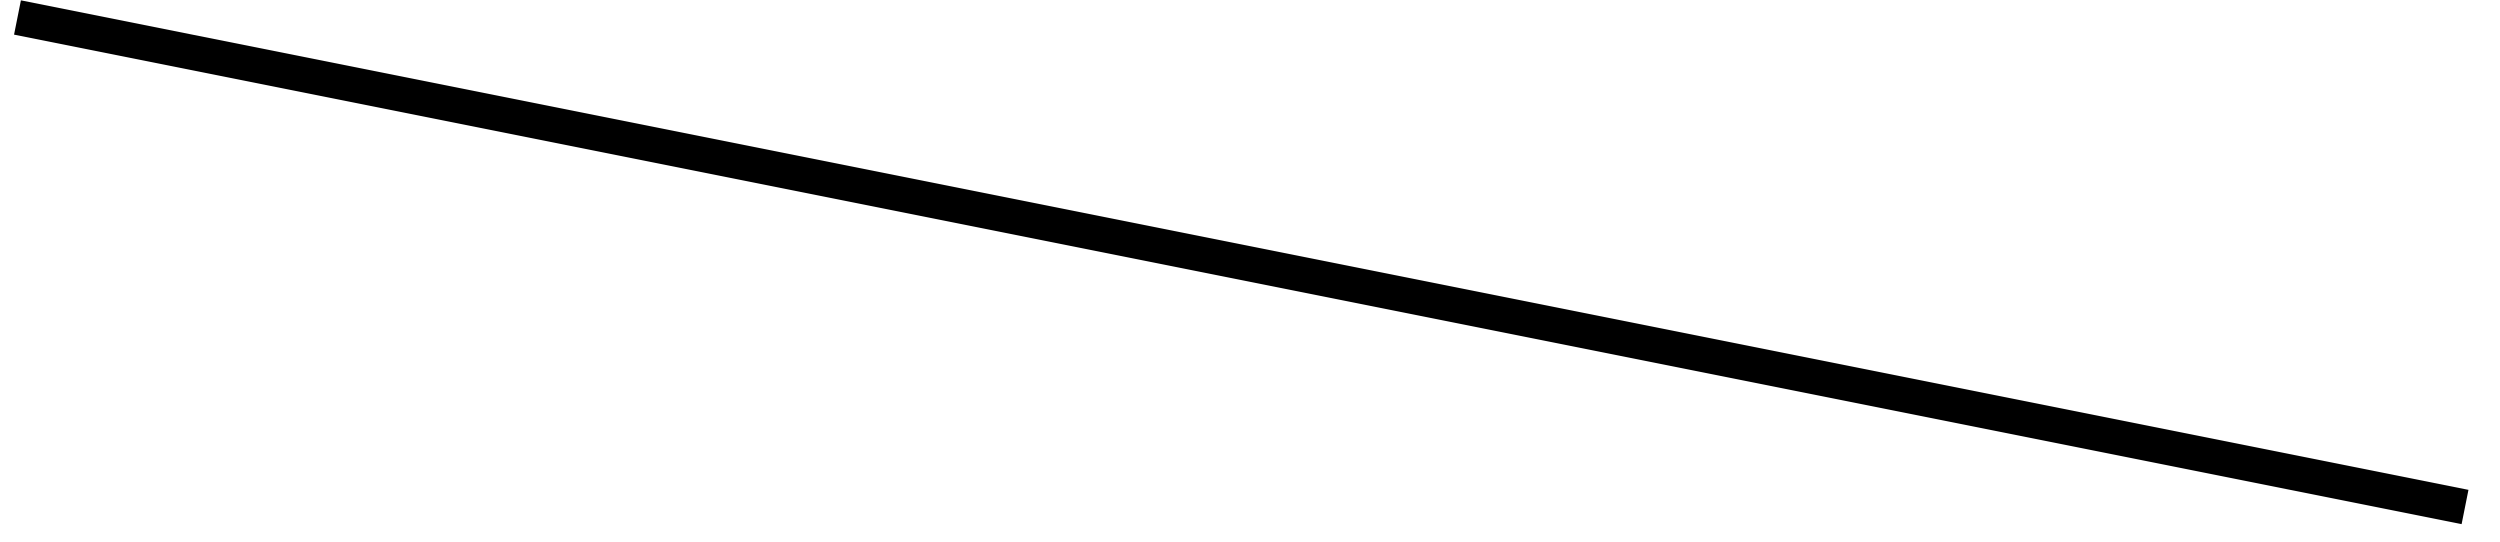
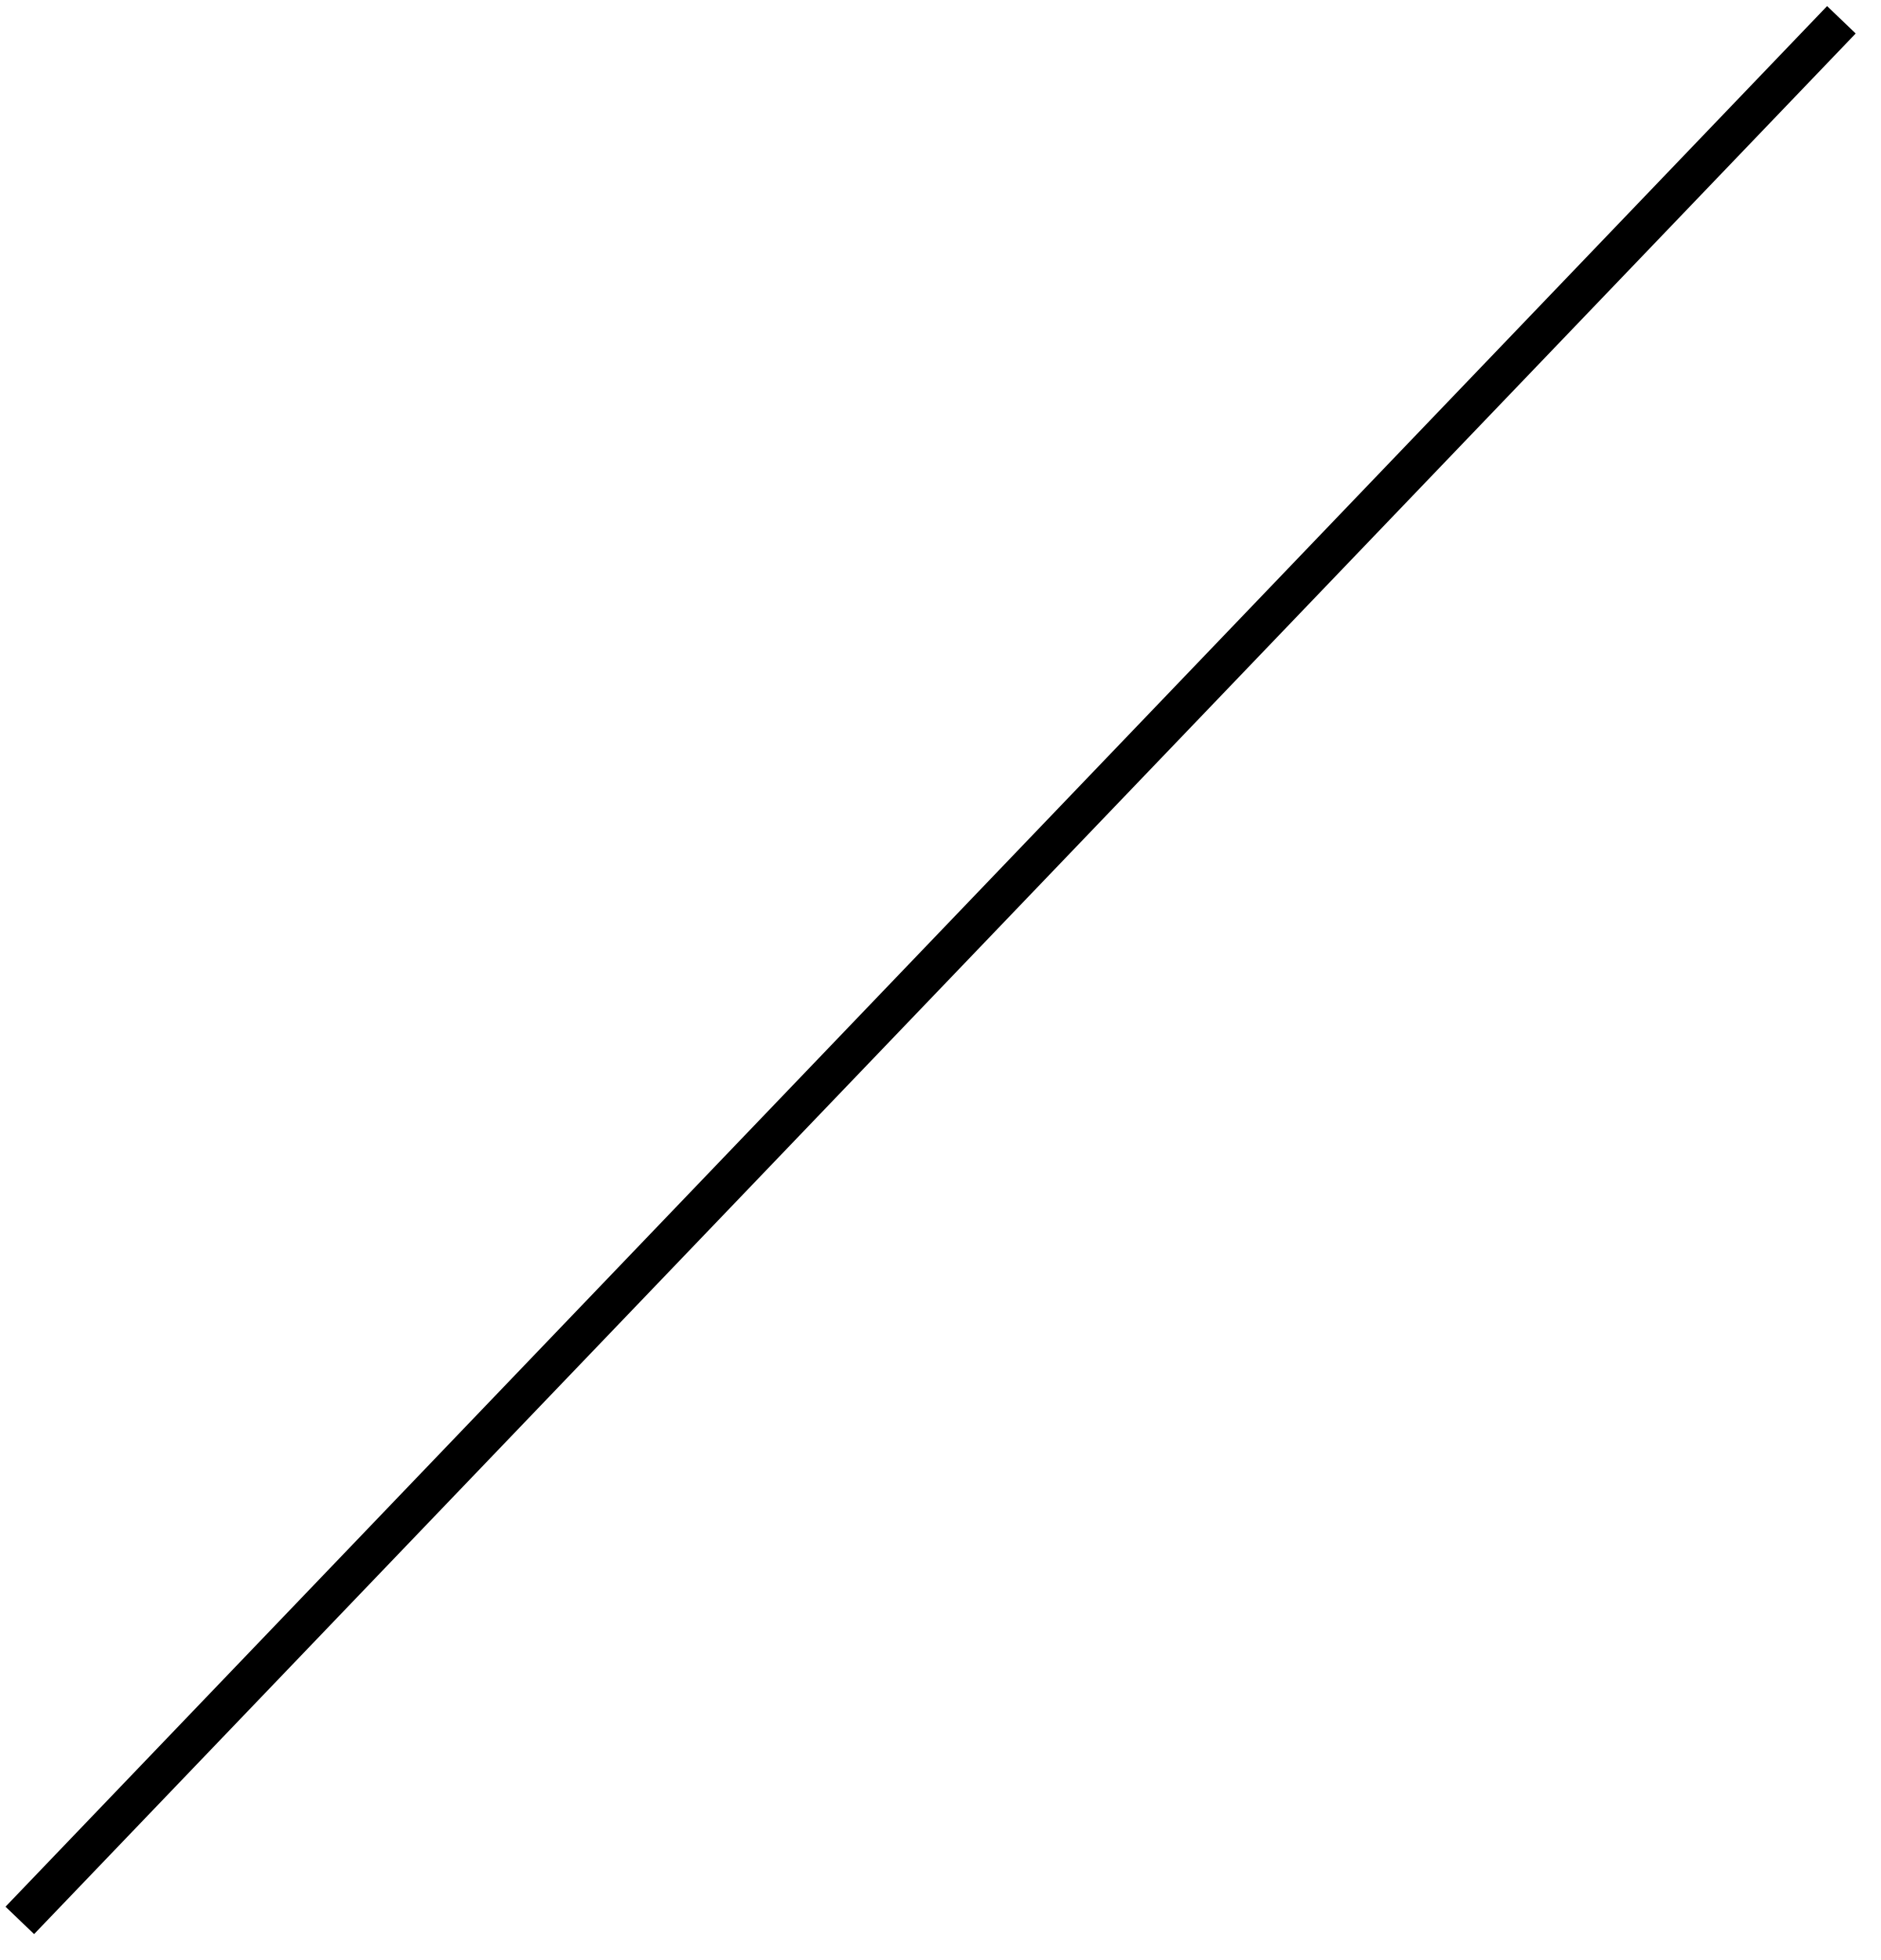
- <svg xmlns="http://www.w3.org/2000/svg" version="1.1" width="143px" height="31px">
-   <g transform="matrix(1 0 0 1 -1525 -238 )">
-     <path d="M 0 0  L 140 28  " stroke-width="2" stroke="#000000" fill="none" transform="matrix(1 0 0 1 1526 239 )" />
+ <svg xmlns="http://www.w3.org/2000/svg" version="1.1" width="95px" height="99px">
+   <g transform="matrix(1 0 0 1 -1667 -339 )">
+     <path d="M 92 0  L 0 96  " stroke-width="2" stroke="#000000" fill="none" transform="matrix(1 0 0 1 1668 340 )" />
  </g>
</svg>
